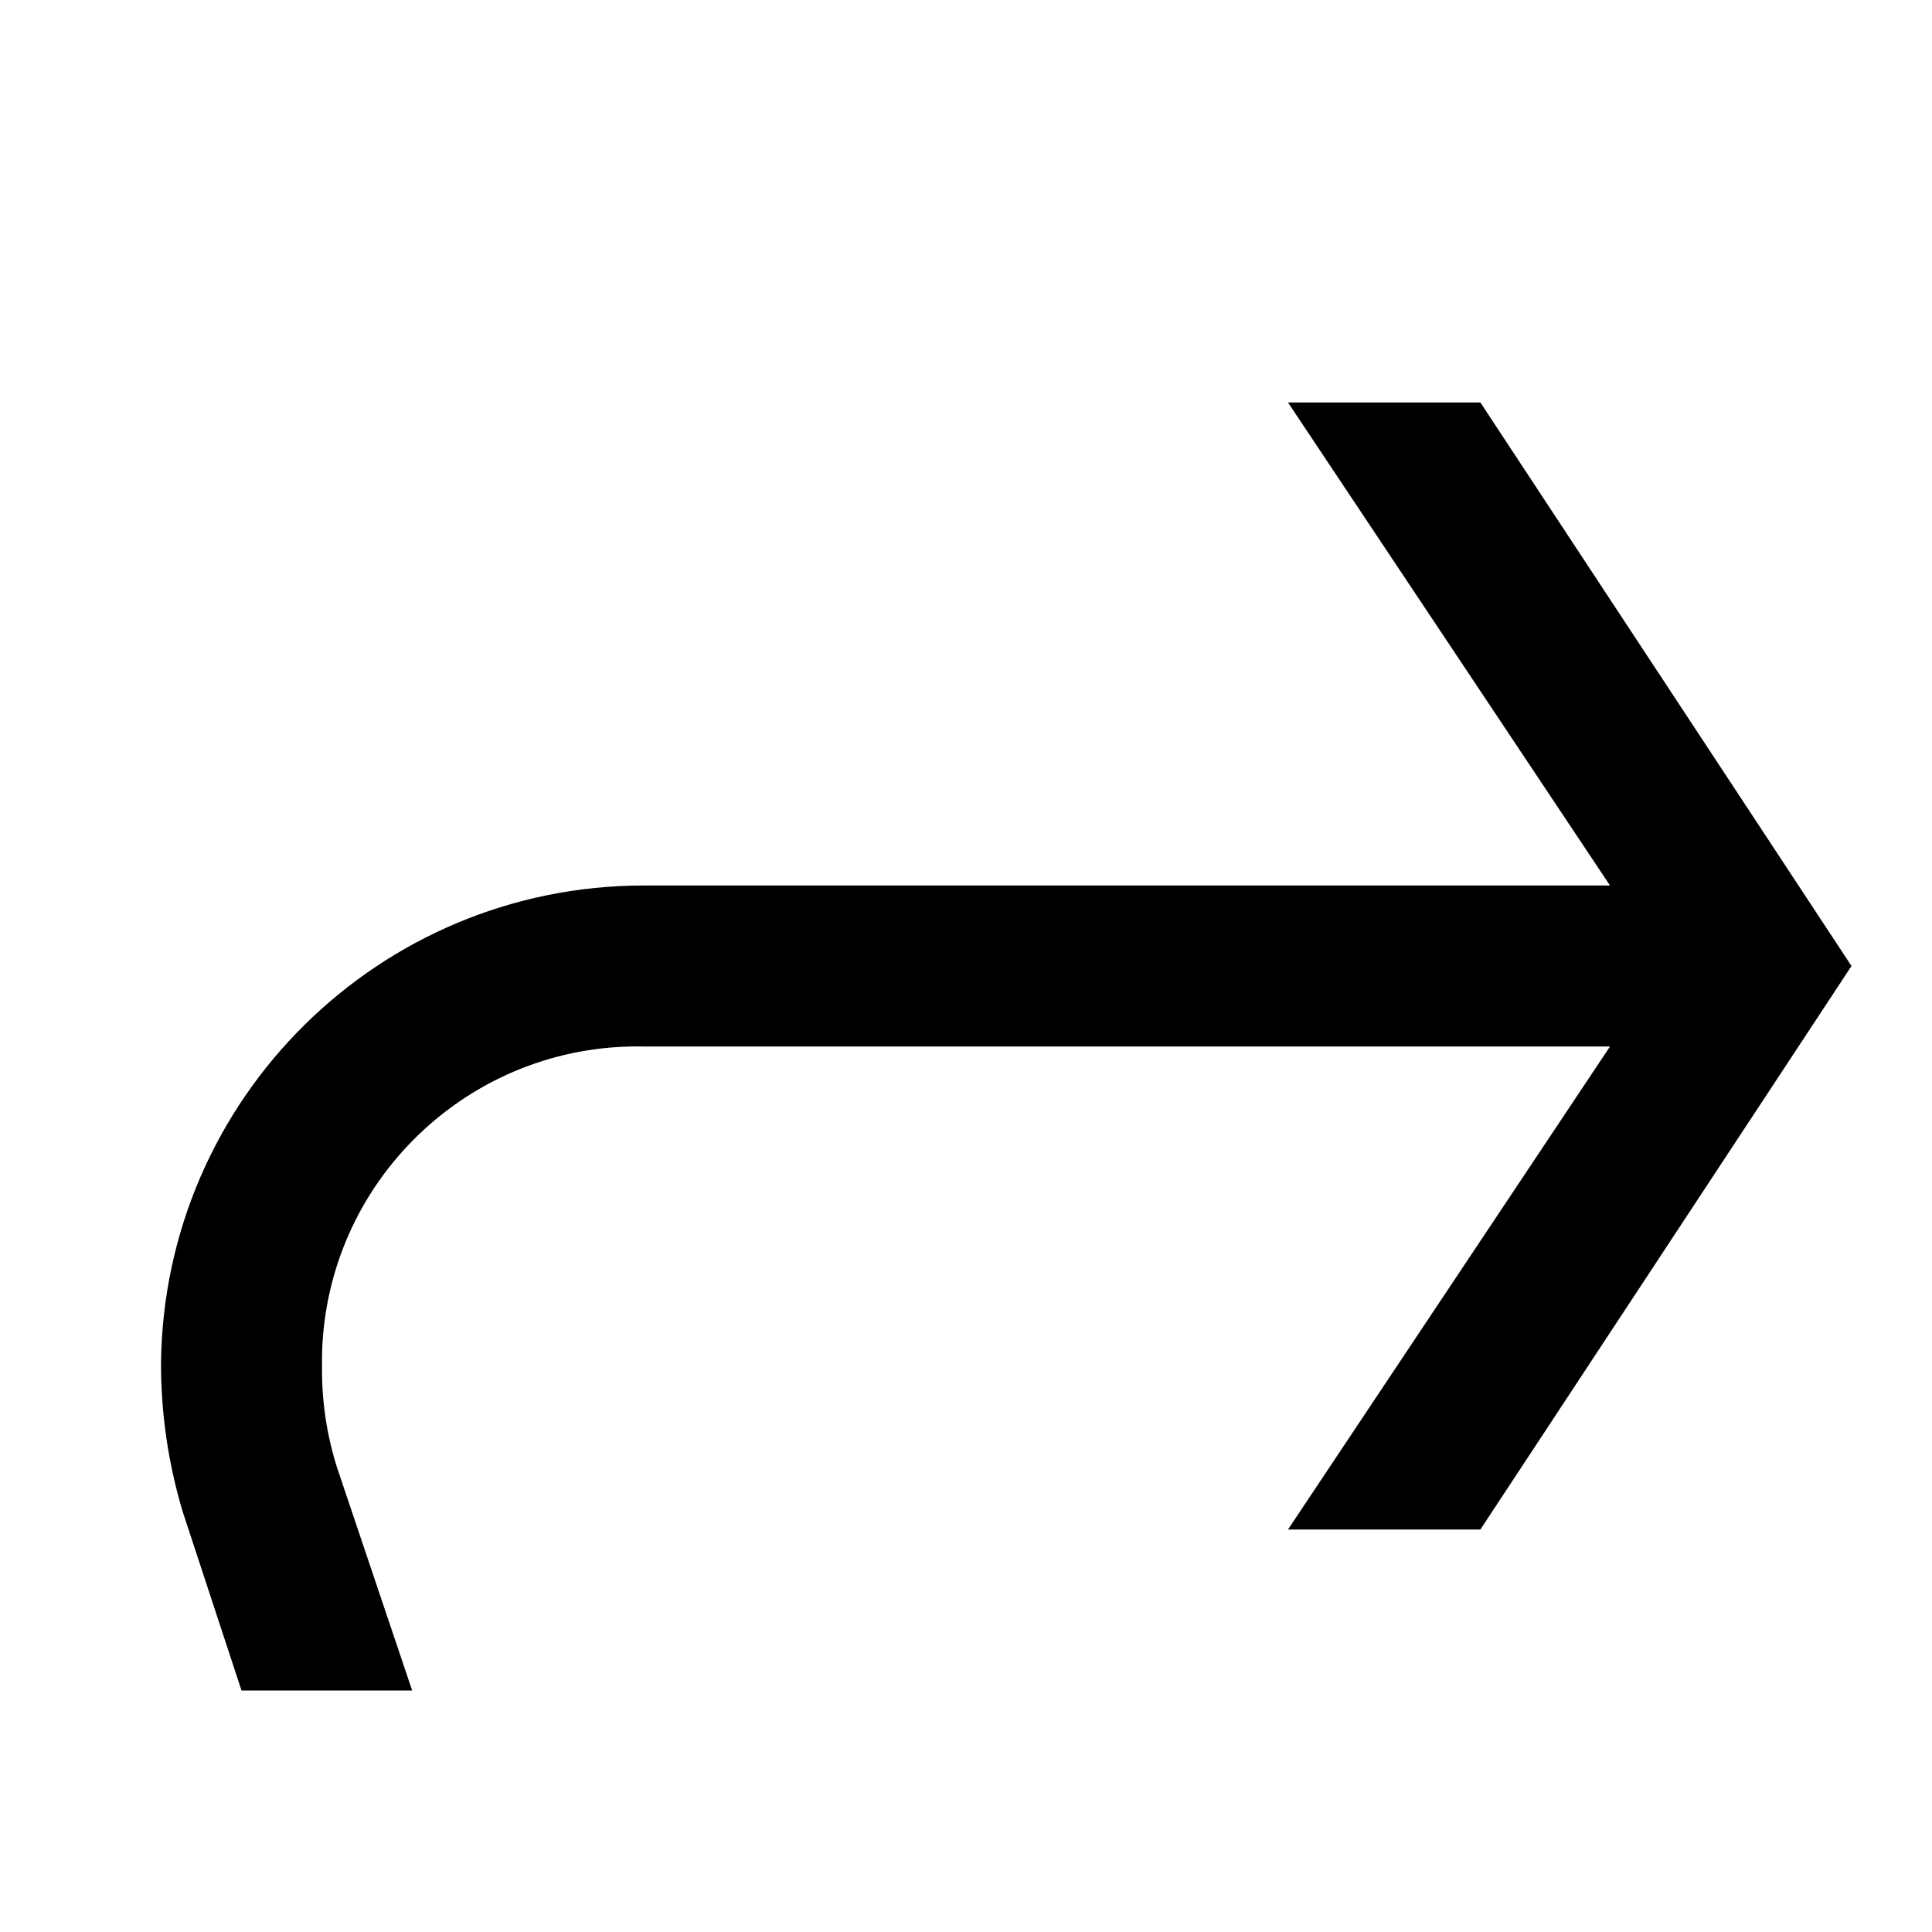
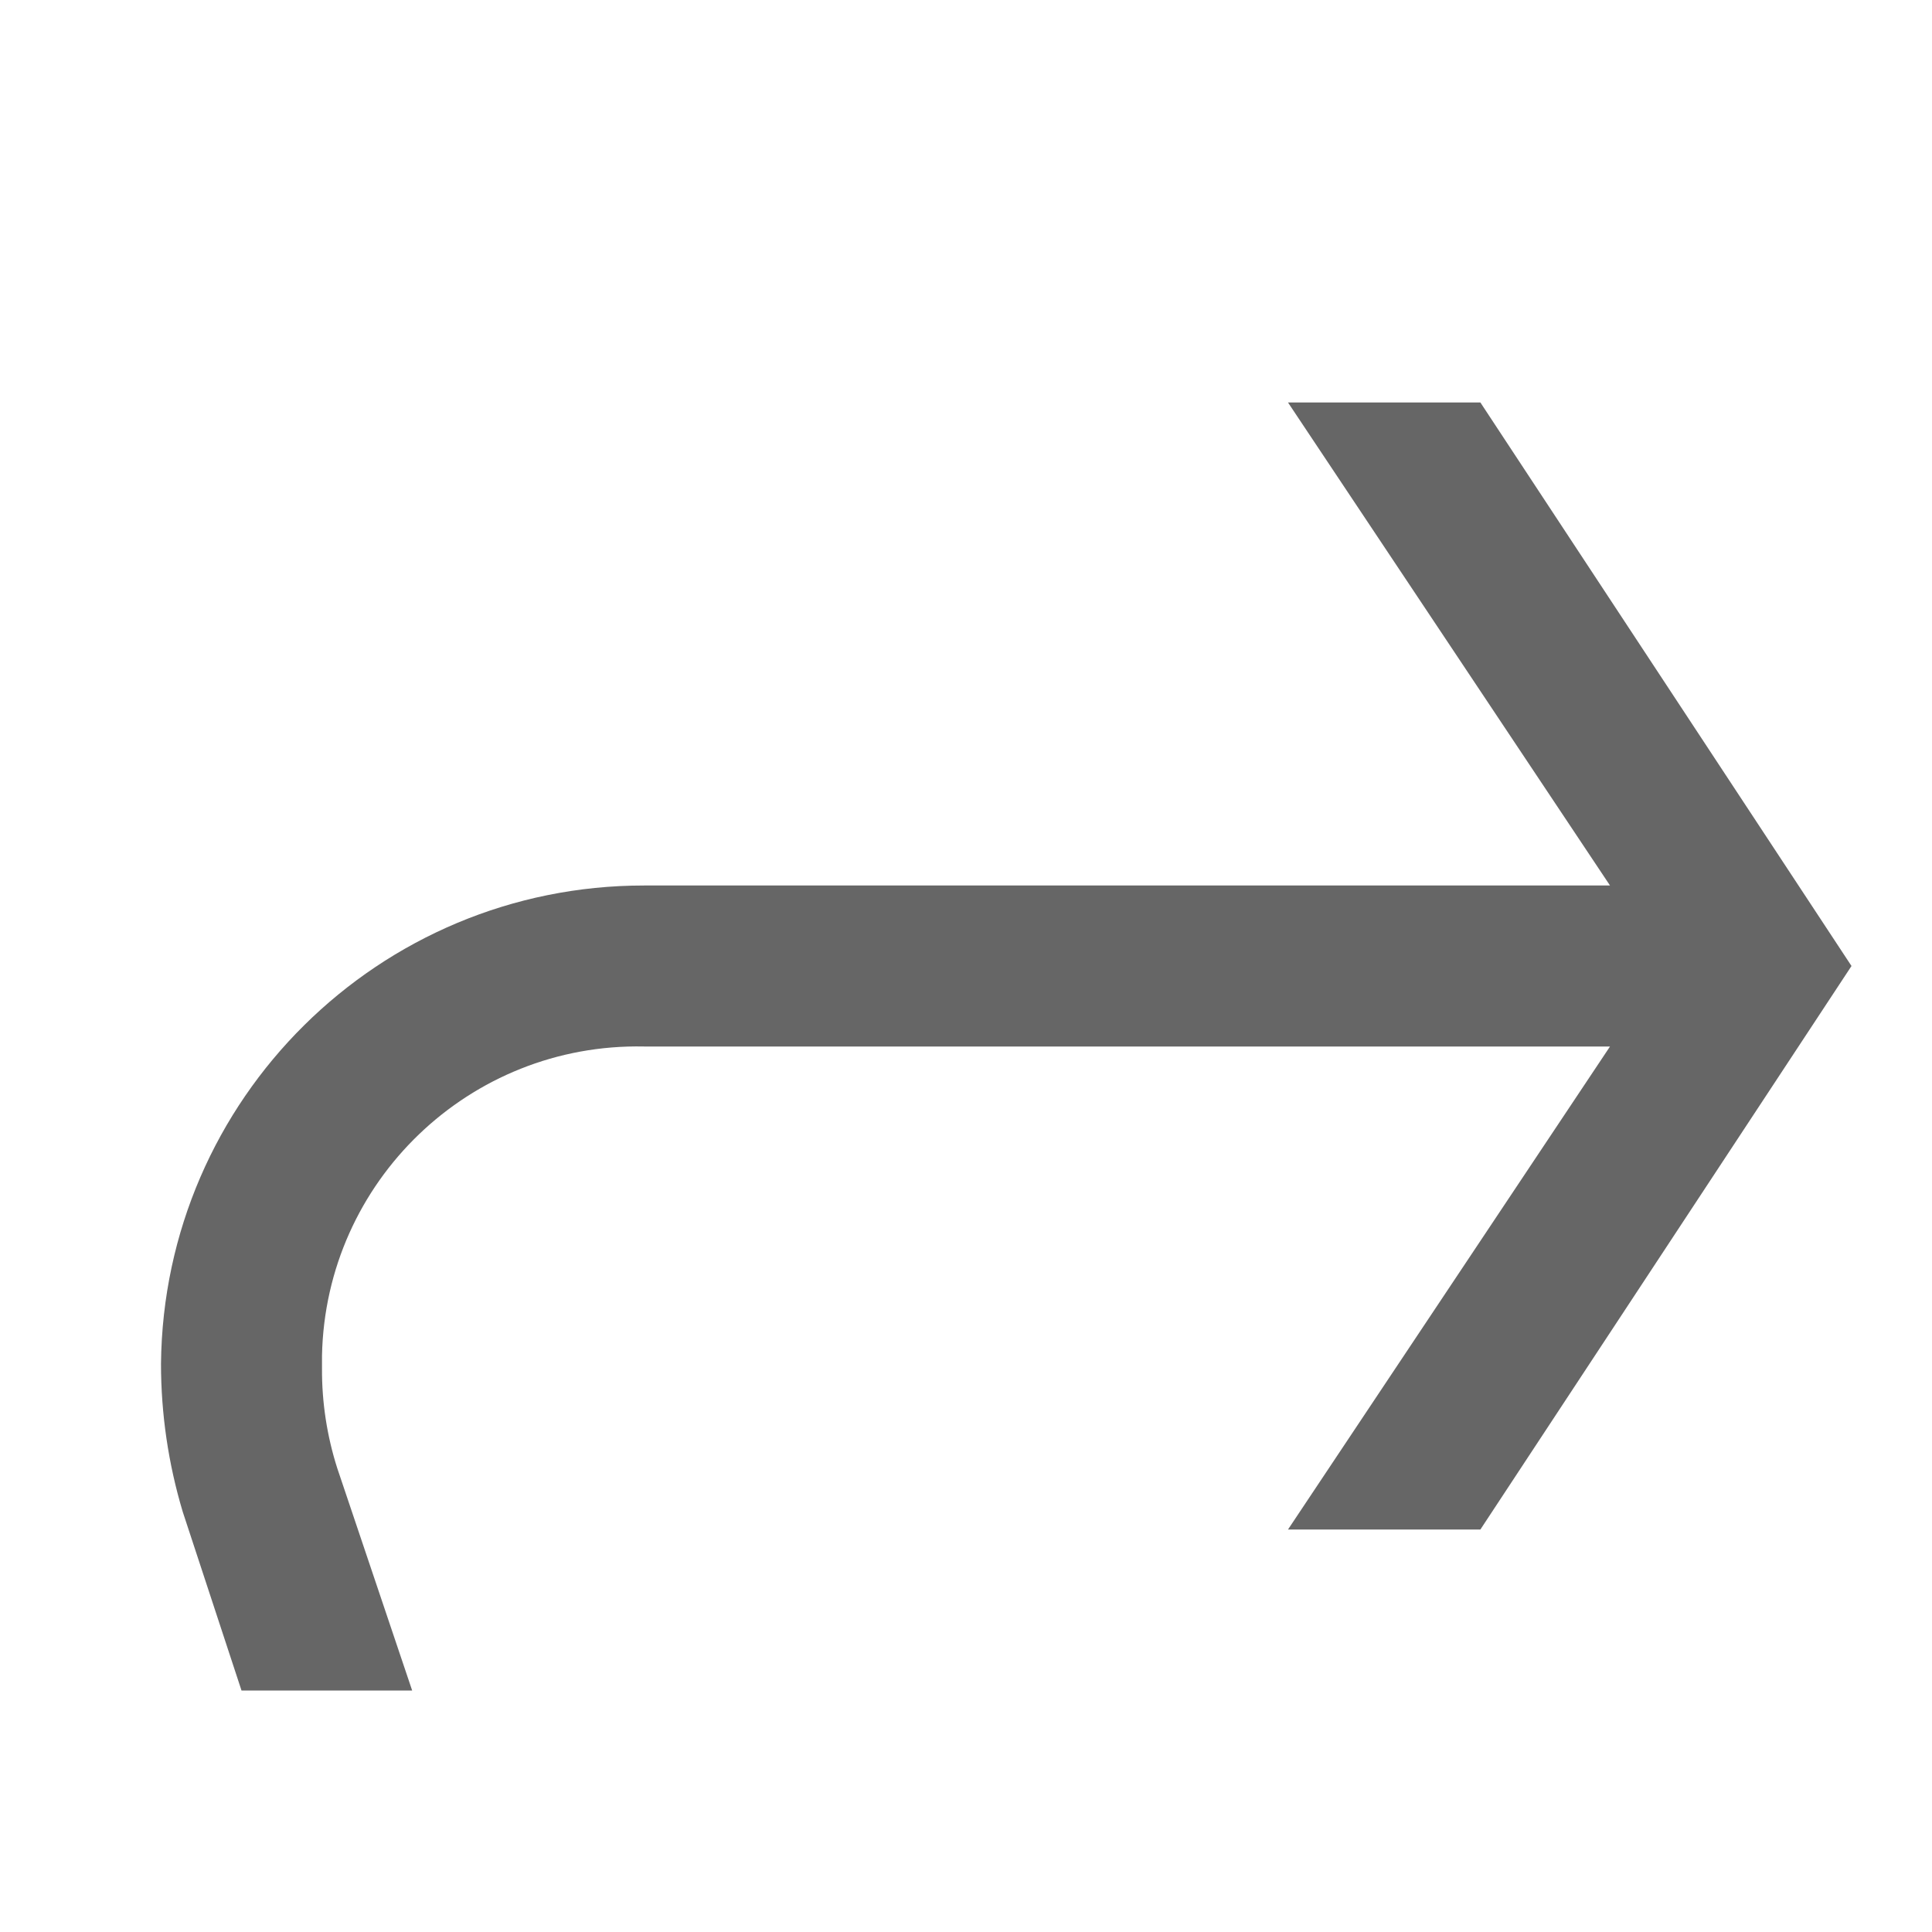
- <svg xmlns="http://www.w3.org/2000/svg" viewBox="0 0 24 24" data-supported-dps="24x24" fill="currentColor" class="mercado-match" width="24" height="24" focusable="false">
+ <svg xmlns="http://www.w3.org/2000/svg" viewBox="0 0 24 24" data-supported-dps="24x24" fill="#666666" class="mercado-match" width="24" height="24" focusable="false">
  <path d="M23 12l-4.61 7H16l4-6H8a3.92 3.92 0 00-4 3.84V17a4 4 0 00.19 1.24L5.12 21H3l-.73-2.22A6.4 6.4 0 012 16.94 6 6 0 018 11h12l-4-6h2.39z" />
</svg>
